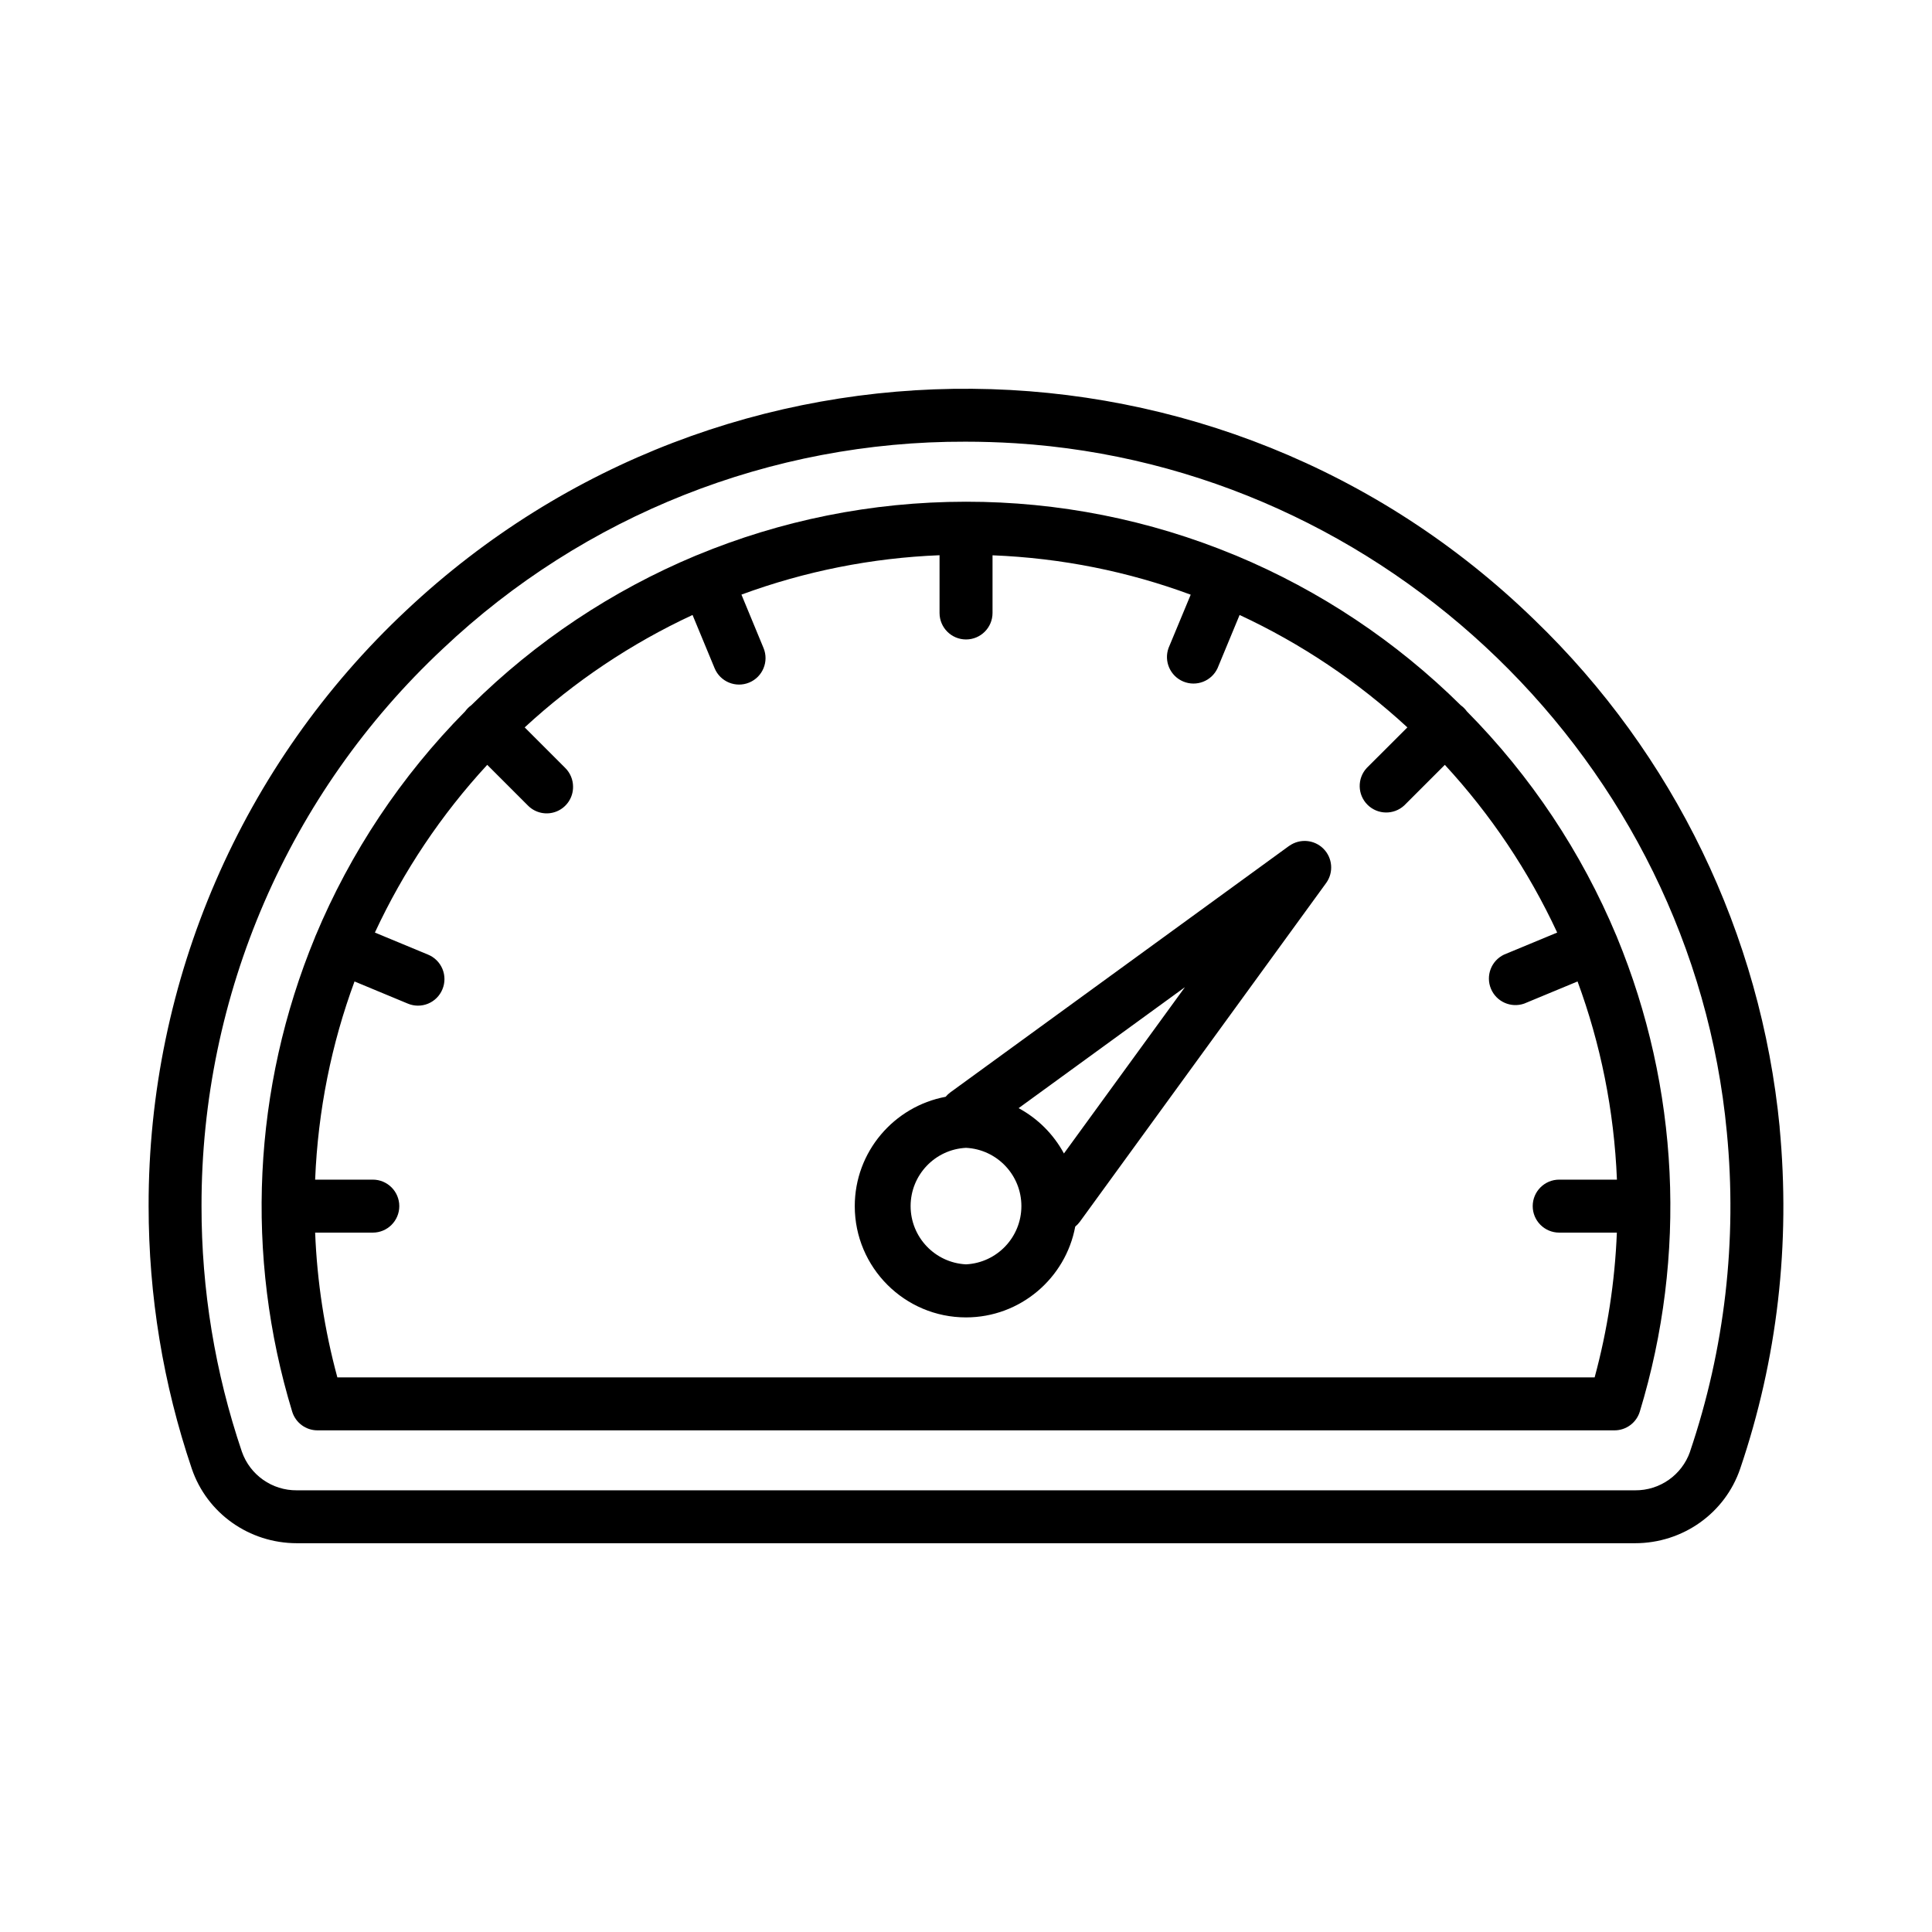
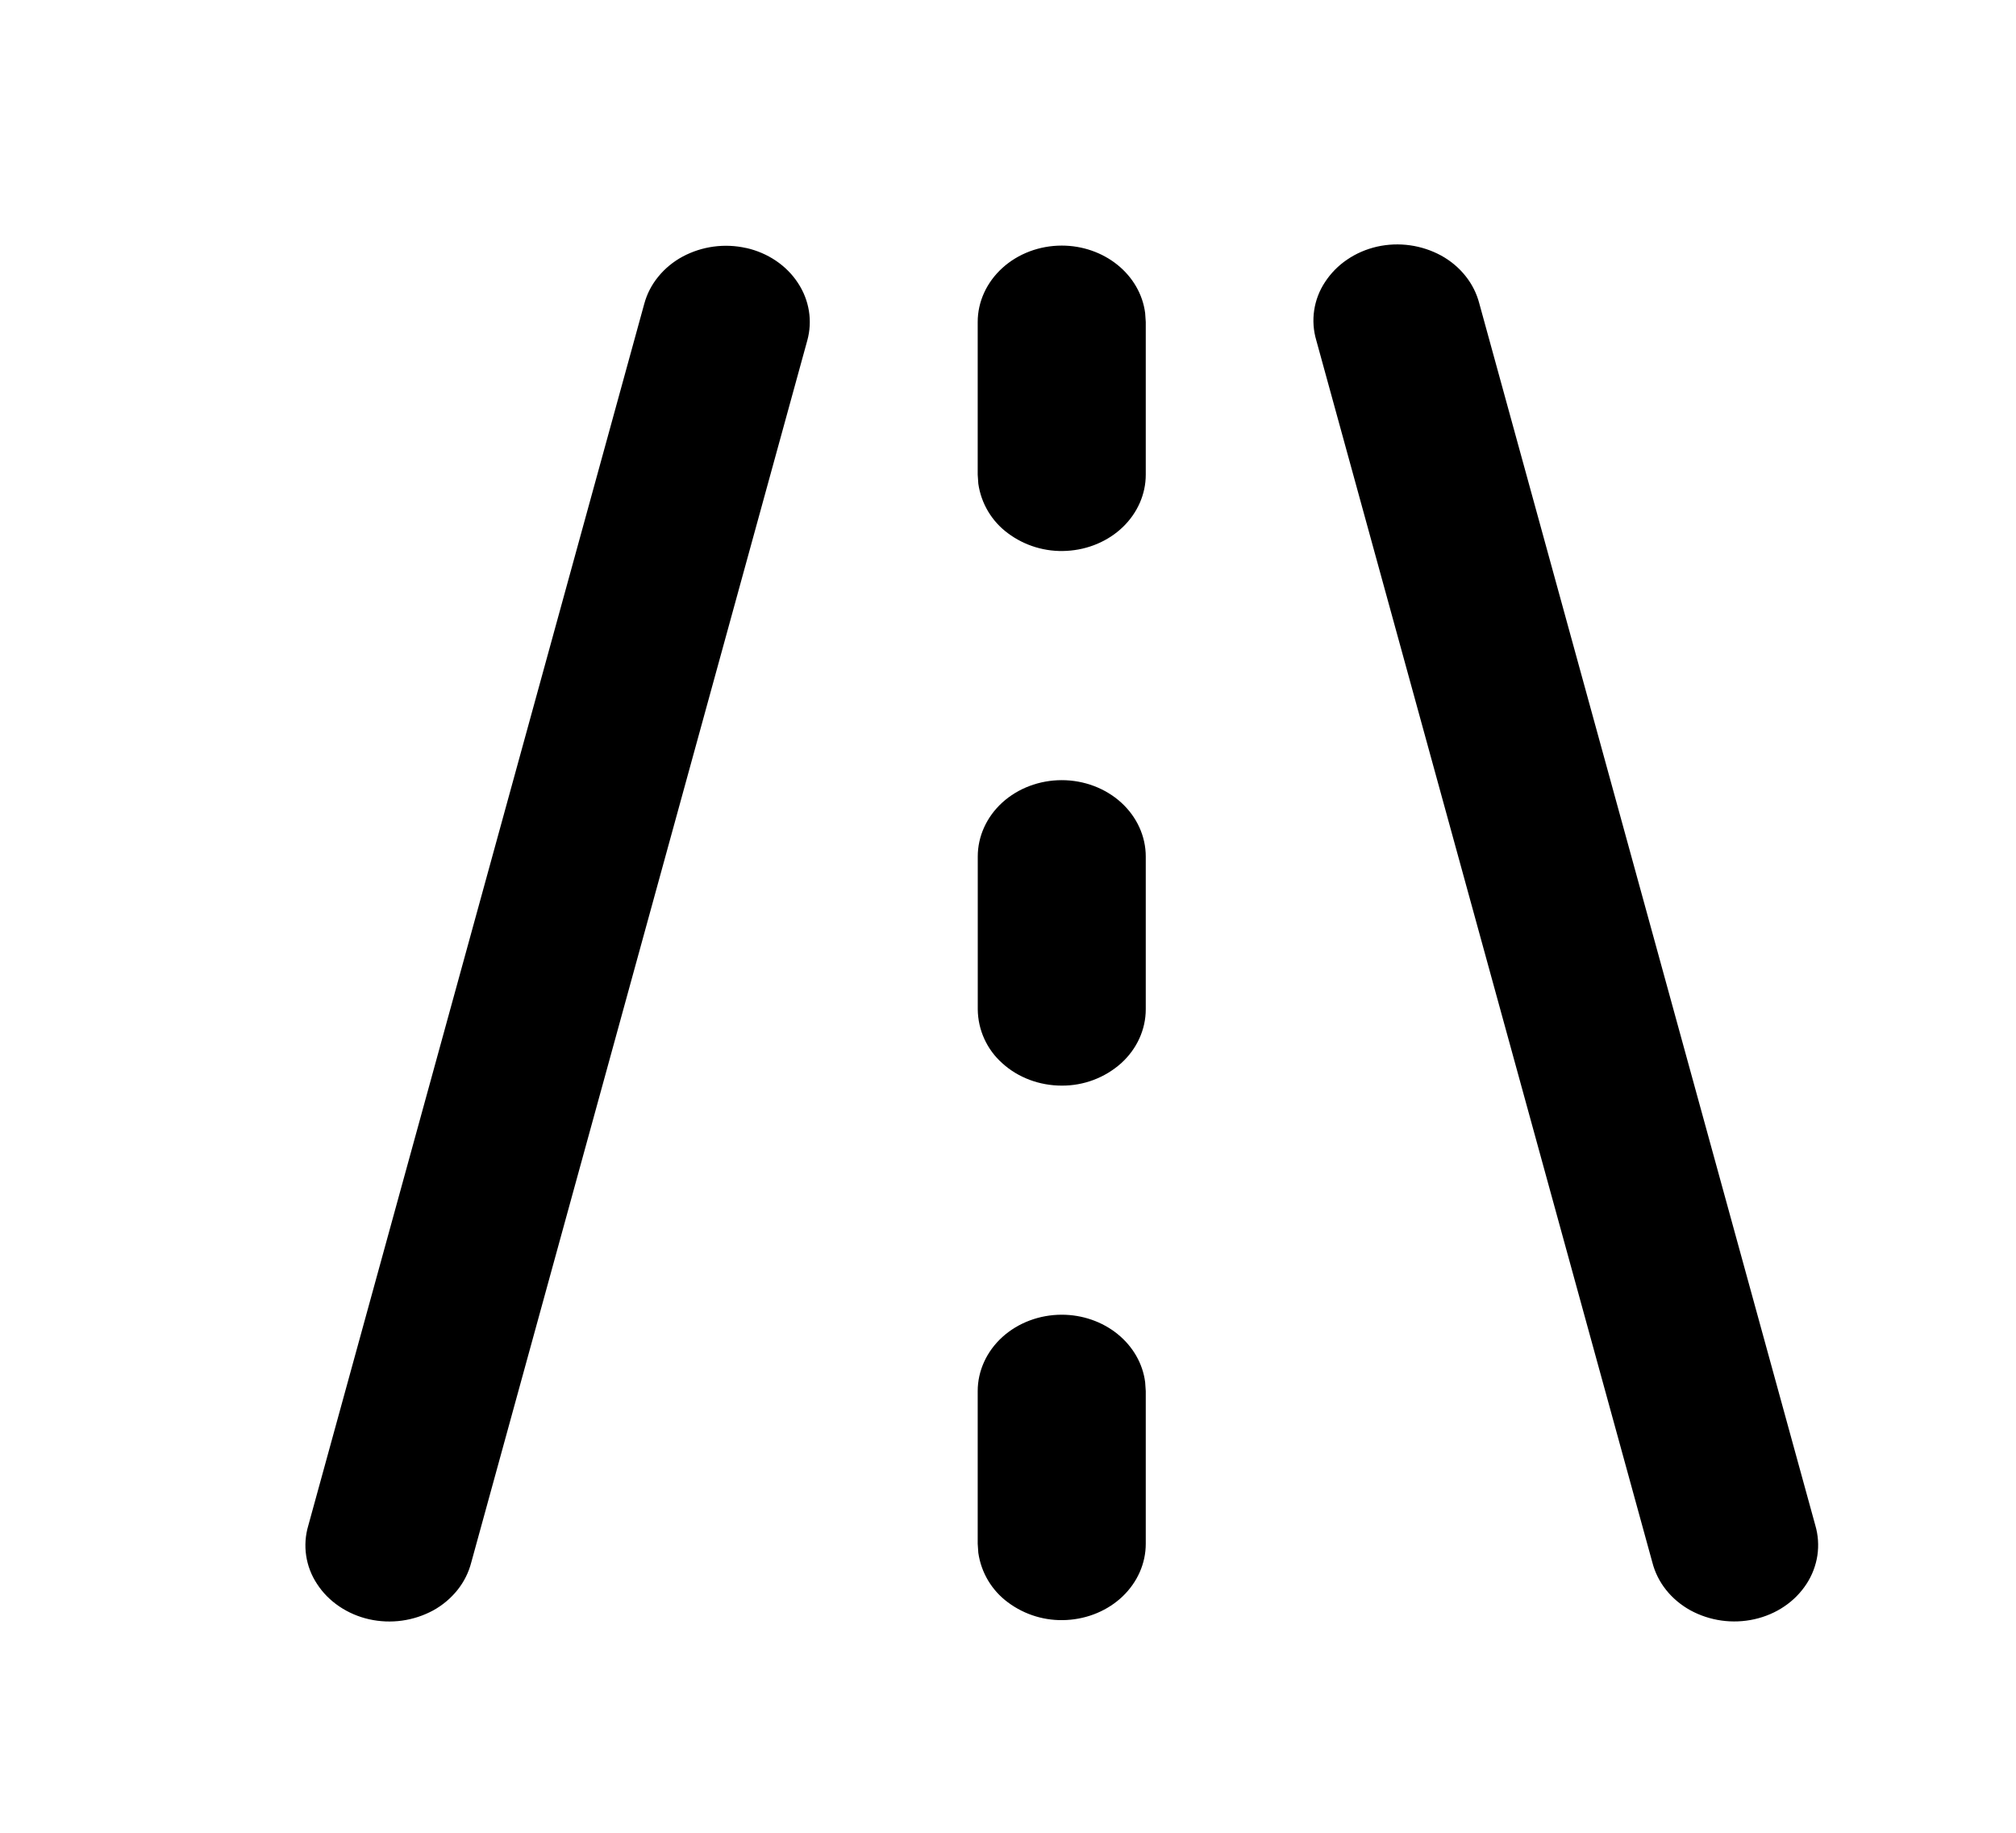
- <svg xmlns="http://www.w3.org/2000/svg" fill="none" viewBox="0 0 26 26">
-   <path d="M23.95 15.17a10.955 10.955 0 0 0-3.303-6.831A10.983 10.983 0 0 0 5.472 8.21 10.961 10.961 0 0 0 2 16.23c0 1.21.196 2.398.581 3.535.204.6.772 1.003 1.415 1.003h18.007c.643 0 1.212-.403 1.416-1.004.5-1.474.679-3.02.53-4.595Zm-1.206 4.366a.776.776 0 0 1-.74.52H3.995a.776.776 0 0 1-.74-.52 10.262 10.262 0 0 1-.543-3.305 10.253 10.253 0 0 1 3.247-7.5 10.19 10.19 0 0 1 7.033-2.787c.223 0 .448.007.674.021 4.99.315 9.106 4.3 9.573 9.272a10.294 10.294 0 0 1-.496 4.3Z" fill="#000" />
-   <path d="M17.352 11.381 12.79 14.7a.356.356 0 0 0-.064.06c-.695.13-1.223.74-1.223 1.472 0 .825.671 1.497 1.497 1.497.731 0 1.341-.528 1.47-1.222a.352.352 0 0 0 .062-.065l3.317-4.562a.357.357 0 0 0-.497-.498ZM13 17.015a.785.785 0 0 1 0-1.568.785.785 0 0 1 0 1.568Zm1.318-1.492a1.507 1.507 0 0 0-.61-.61l2.238-1.628-1.628 2.238Z" fill="#000" />
-   <path d="m21.758 12.604-.004-.008a9.51 9.51 0 0 0-2.014-3.023.353.353 0 0 0-.082-.082 9.51 9.51 0 0 0-3.023-2.014l-.008-.003-.01-.004A9.426 9.426 0 0 0 13 6.752c-1.28 0-2.502.256-3.618.718l-.01.004c-.003 0-.005.002-.008.003a9.51 9.51 0 0 0-3.022 2.014.355.355 0 0 0-.082.082 9.51 9.51 0 0 0-2.014 3.023l-.004.008-.003.01a9.484 9.484 0 0 0-.307 6.383.356.356 0 0 0 .34.252h17.455a.356.356 0 0 0 .341-.253 9.487 9.487 0 0 0-.307-6.383l-.003-.01Zm-.299 5.932H4.54a8.763 8.763 0 0 1-.299-1.948h.776a.356.356 0 0 0 0-.713h-.776c.038-.934.221-1.83.53-2.667l.717.298a.355.355 0 0 0 .466-.193.356.356 0 0 0-.193-.466l-.716-.297a8.798 8.798 0 0 1 1.512-2.257l.546.546a.355.355 0 0 0 .609-.252.356.356 0 0 0-.105-.252l-.546-.546A8.797 8.797 0 0 1 9.32 8.276l.297.717a.356.356 0 1 0 .658-.273l-.297-.718a8.713 8.713 0 0 1 2.666-.53v.777a.356.356 0 1 0 .713 0v-.776c.934.037 1.83.22 2.667.53l-.298.717a.357.357 0 0 0 .659.273l.297-.717a8.8 8.8 0 0 1 2.258 1.513l-.547.546a.357.357 0 0 0 .505.504l.546-.546a8.797 8.797 0 0 1 1.512 2.257l-.716.297a.357.357 0 0 0 .272.659l.718-.298c.309.837.492 1.733.53 2.667h-.777a.356.356 0 1 0 0 .713h.776a8.77 8.77 0 0 1-.299 1.948Z" fill="#000" />
+ <svg xmlns="http://www.w3.org/2000/svg" fill="none" viewBox="0 0 33 30">
+   <path d="M12.215 4.059c.354.08.658.285.845.57.188.284.243.625.154.946l-5.5 20a1.2 1.2 0 0 1-.224.449 1.334 1.334 0 0 1-.397.335 1.51 1.51 0 0 1-1.051.146 1.441 1.441 0 0 1-.49-.211c-.147-.1-.27-.224-.362-.367a1.14 1.14 0 0 1-.143-.958l5.5-20c.044-.16.121-.31.229-.441.107-.132.243-.244.398-.328a1.508 1.508 0 0 1 1.041-.14Zm12 .909 5.5 20c.047.16.058.327.034.492a1.176 1.176 0 0 1-.177.465 1.3 1.3 0 0 1-.362.368c-.146.1-.313.171-.49.211a1.509 1.509 0 0 1-1.051-.146c-.156-.087-.291-.2-.398-.335a1.199 1.199 0 0 1-.224-.45l-5.5-20a1.14 1.14 0 0 1 .143-.957 1.3 1.3 0 0 1 .362-.367c.146-.1.312-.171.49-.212a1.51 1.51 0 0 1 1.05.147c.156.086.291.2.398.335a1.2 1.2 0 0 1 .225.449ZM17.38 21.52c.337 0 .662.113.913.316.252.204.413.484.452.788l.01.146v2.5c0 .319-.135.625-.375.857-.241.232-.57.371-.92.39a1.466 1.466 0 0 1-.963-.29 1.223 1.223 0 0 1-.483-.81l-.01-.147v-2.5c0-.331.146-.65.403-.884.258-.234.608-.366.973-.366Zm0-8.75c.364 0 .714.132.972.366.258.235.403.553.403.884v2.5c0 .332-.145.65-.403.884a1.448 1.448 0 0 1-.972.366c-.365 0-.715-.131-.973-.366a1.195 1.195 0 0 1-.402-.884v-2.5c0-.331.145-.65.402-.884.258-.234.608-.366.973-.366Zm0-8.75c.337 0 .662.113.913.316.252.204.413.484.452.788l.01.146v2.5c0 .319-.135.625-.375.857-.241.232-.57.371-.92.39a1.466 1.466 0 0 1-.963-.29 1.222 1.222 0 0 1-.483-.81l-.01-.147v-2.5c0-.331.146-.649.403-.883.258-.235.608-.367.973-.367Z" fill="#000" />
</svg>
